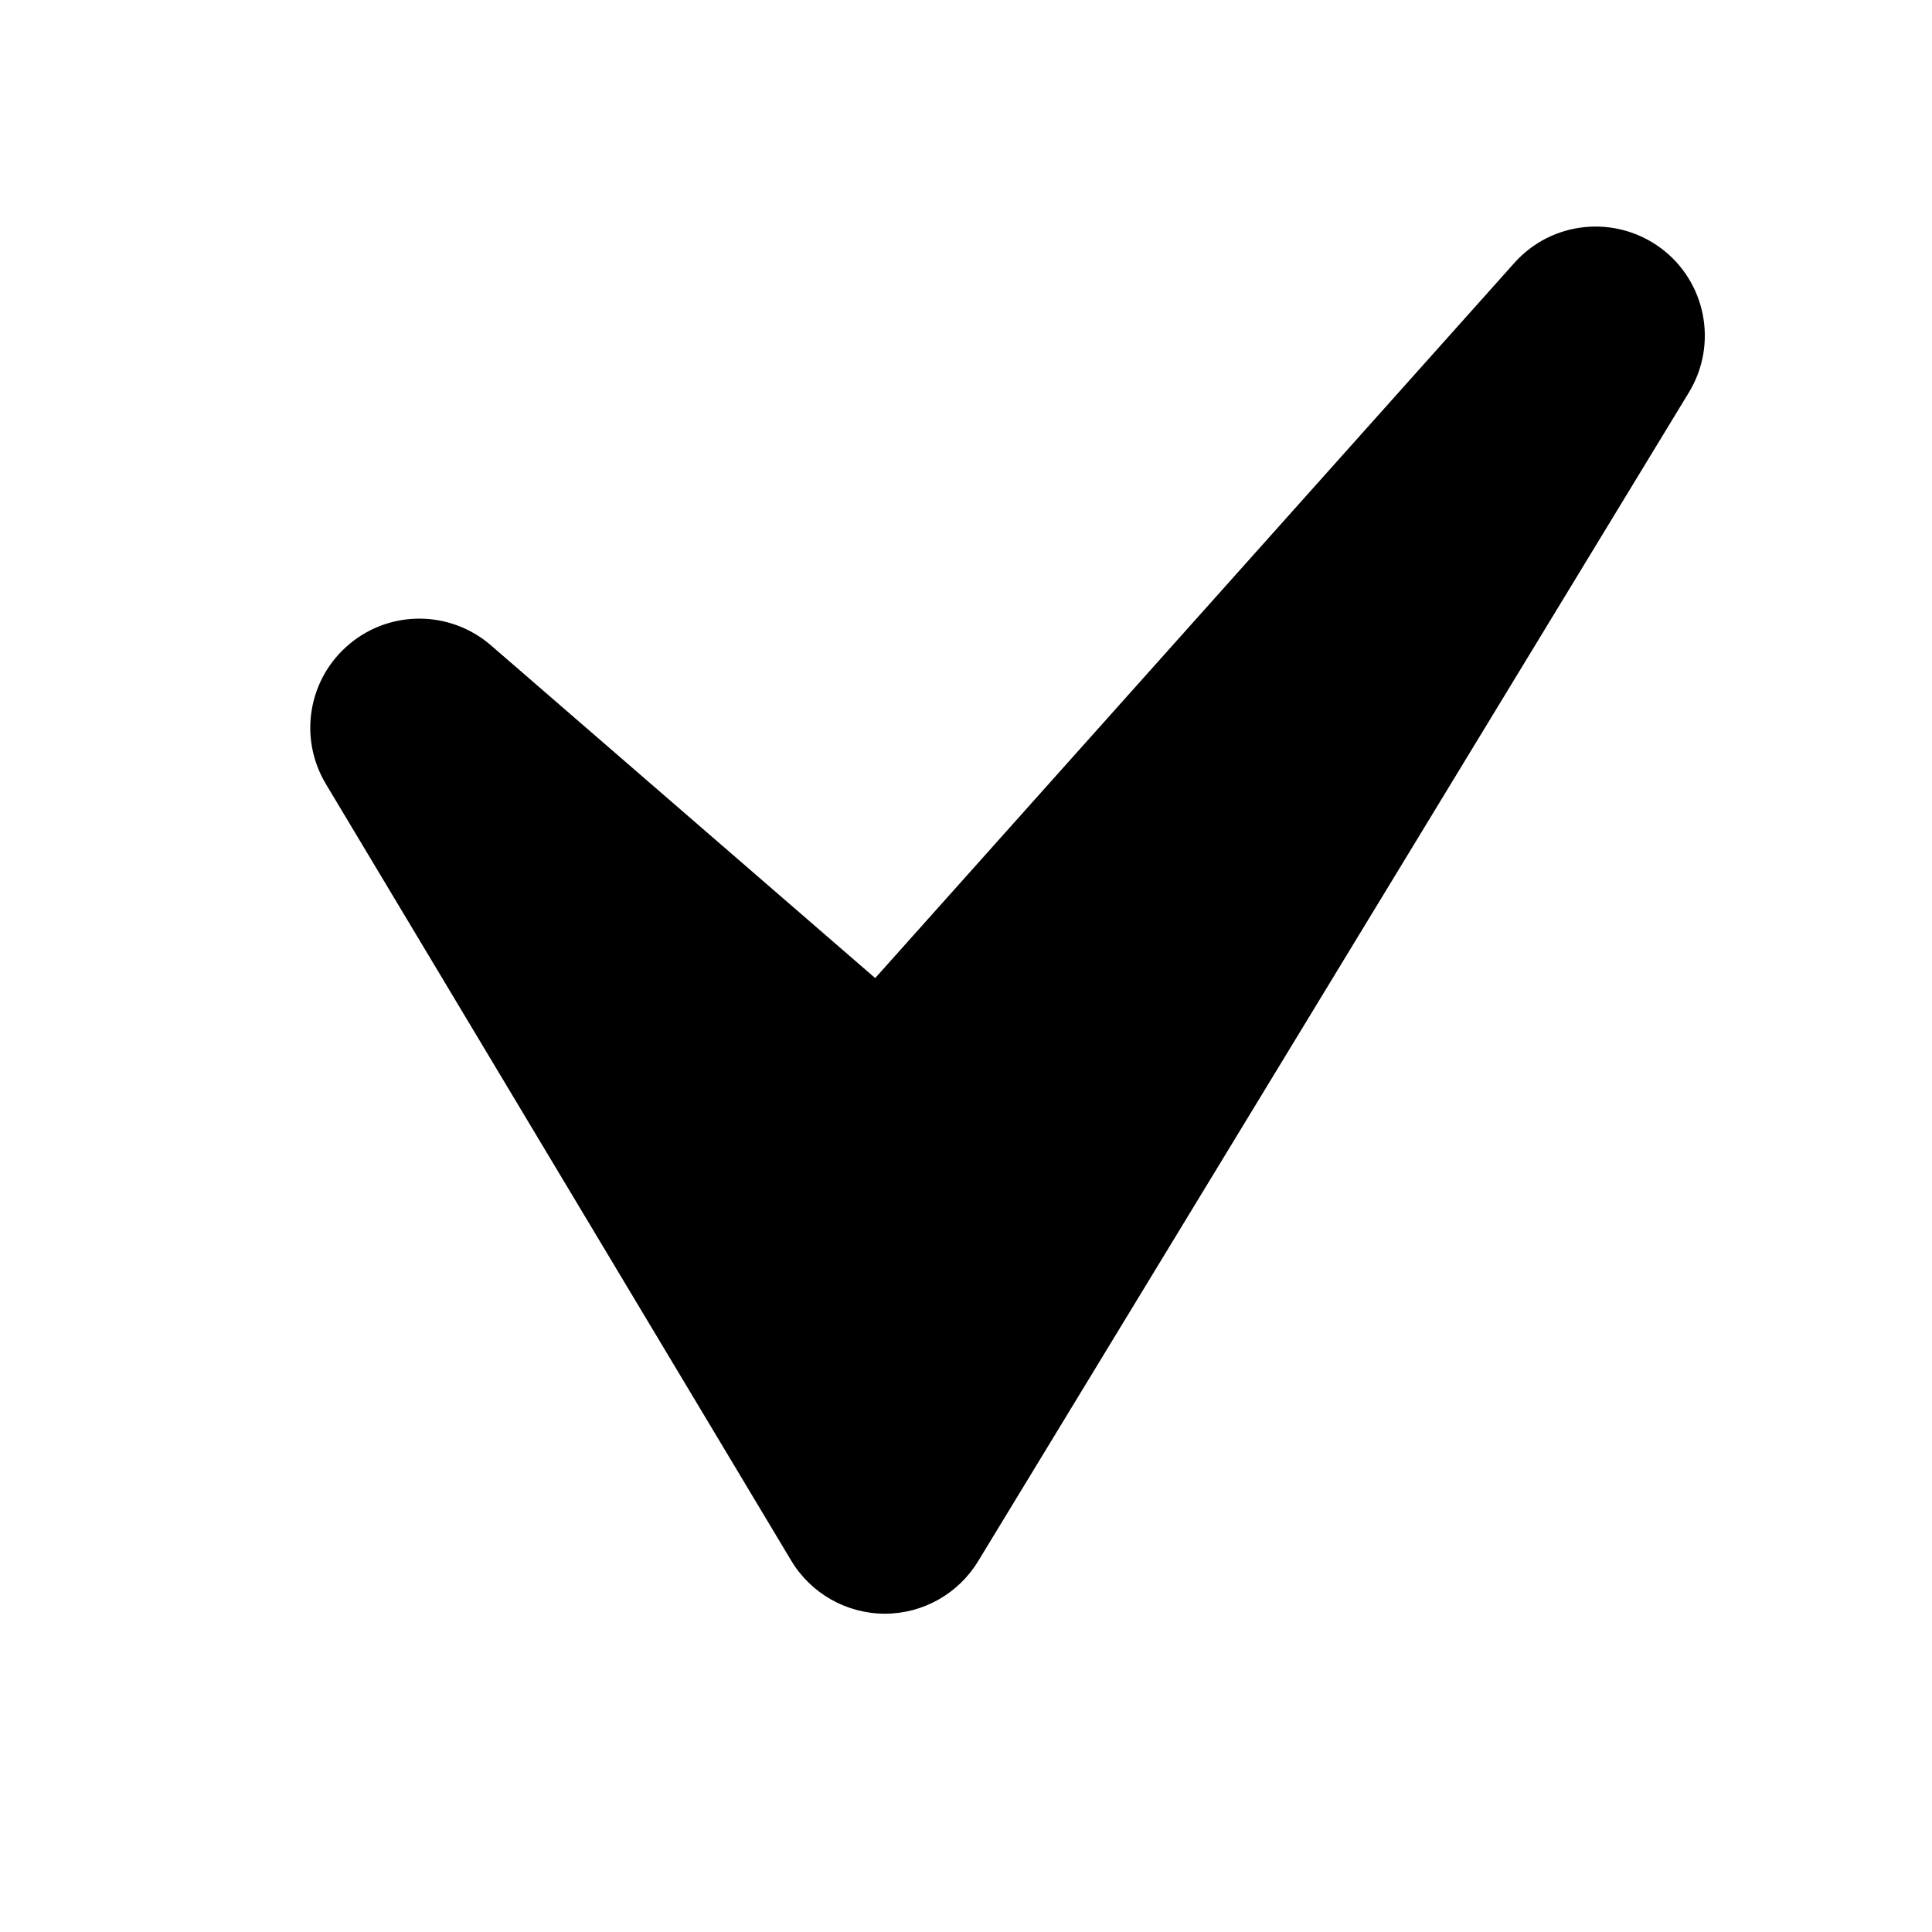
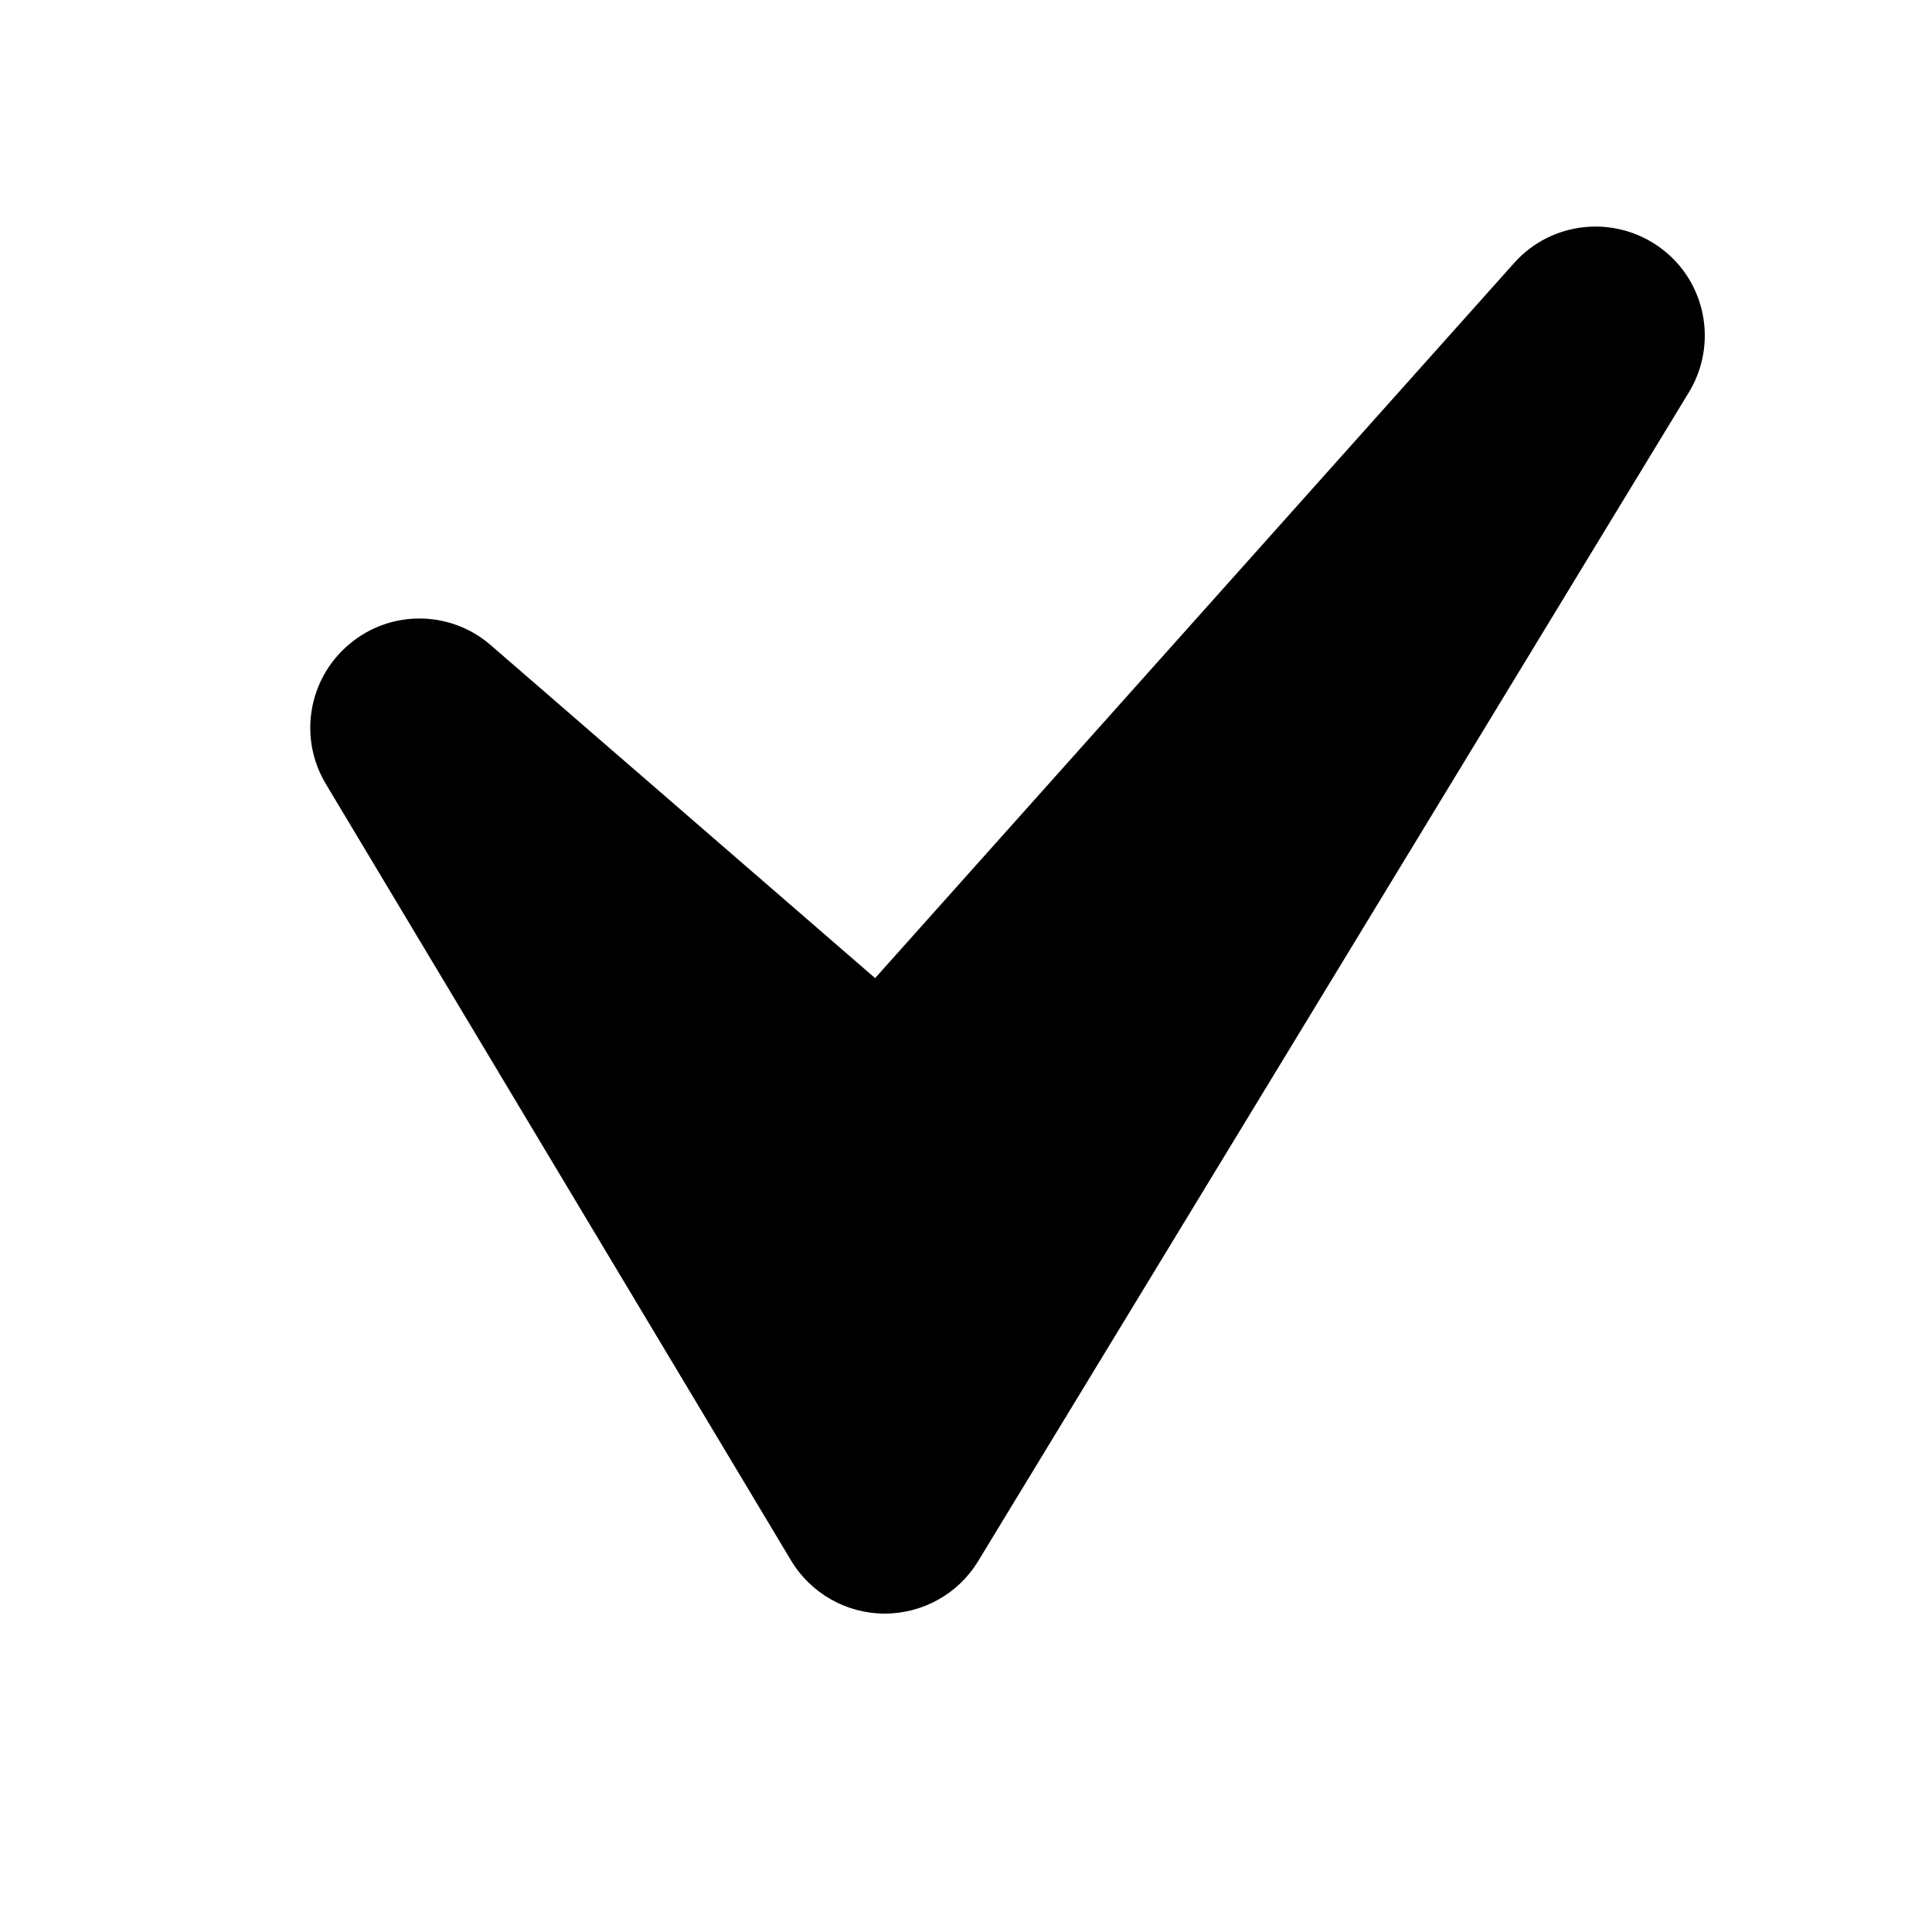
- <svg xmlns="http://www.w3.org/2000/svg" version="1.2" baseProfile="tiny" x="0px" y="0px" width="24px" height="24px" viewBox="0 0 24 24" xml:space="preserve">
-   <g id="_x32_4px_Boxes">
-     <rect fill="none" width="24" height="24" />
-   </g>
-   <g id="Production">
-     <path d="M20.63,3.081c-0.565-0.417-1.352-0.337-1.818,0.185l-7.94,8.884L6.098,8.016   c-0.505-0.436-1.25-0.442-1.759-0.014c-0.511,0.428-0.634,1.163-0.292,1.735l5.782,9.65   c0.244,0.407,0.684,0.657,1.158,0.659c0.002,0,0.003,0,0.005,0c0.473,0,0.912-0.247,1.158-0.651l8.83-14.52   C21.345,4.275,21.192,3.498,20.63,3.081z" />
-   </g>
+ <svg xmlns="http://www.w3.org/2000/svg" width="48" height="48">
+   <path d="M41.262 6.164c-1.133-.836-2.707-.676-3.641.367l-15.879 17.77-9.547-8.27a2.7 2.7 0 0 0-3.516-.027 2.71 2.71 0 0 0-.586 3.469l11.563 19.301a2.72 2.72 0 0 0 2.316 1.316c.957 0 1.836-.492 2.328-1.301l17.66-29.043c.727-1.195.426-2.75-.699-3.582zm0 0" fill="rgb(0%,0%,0%)" />
</svg>
